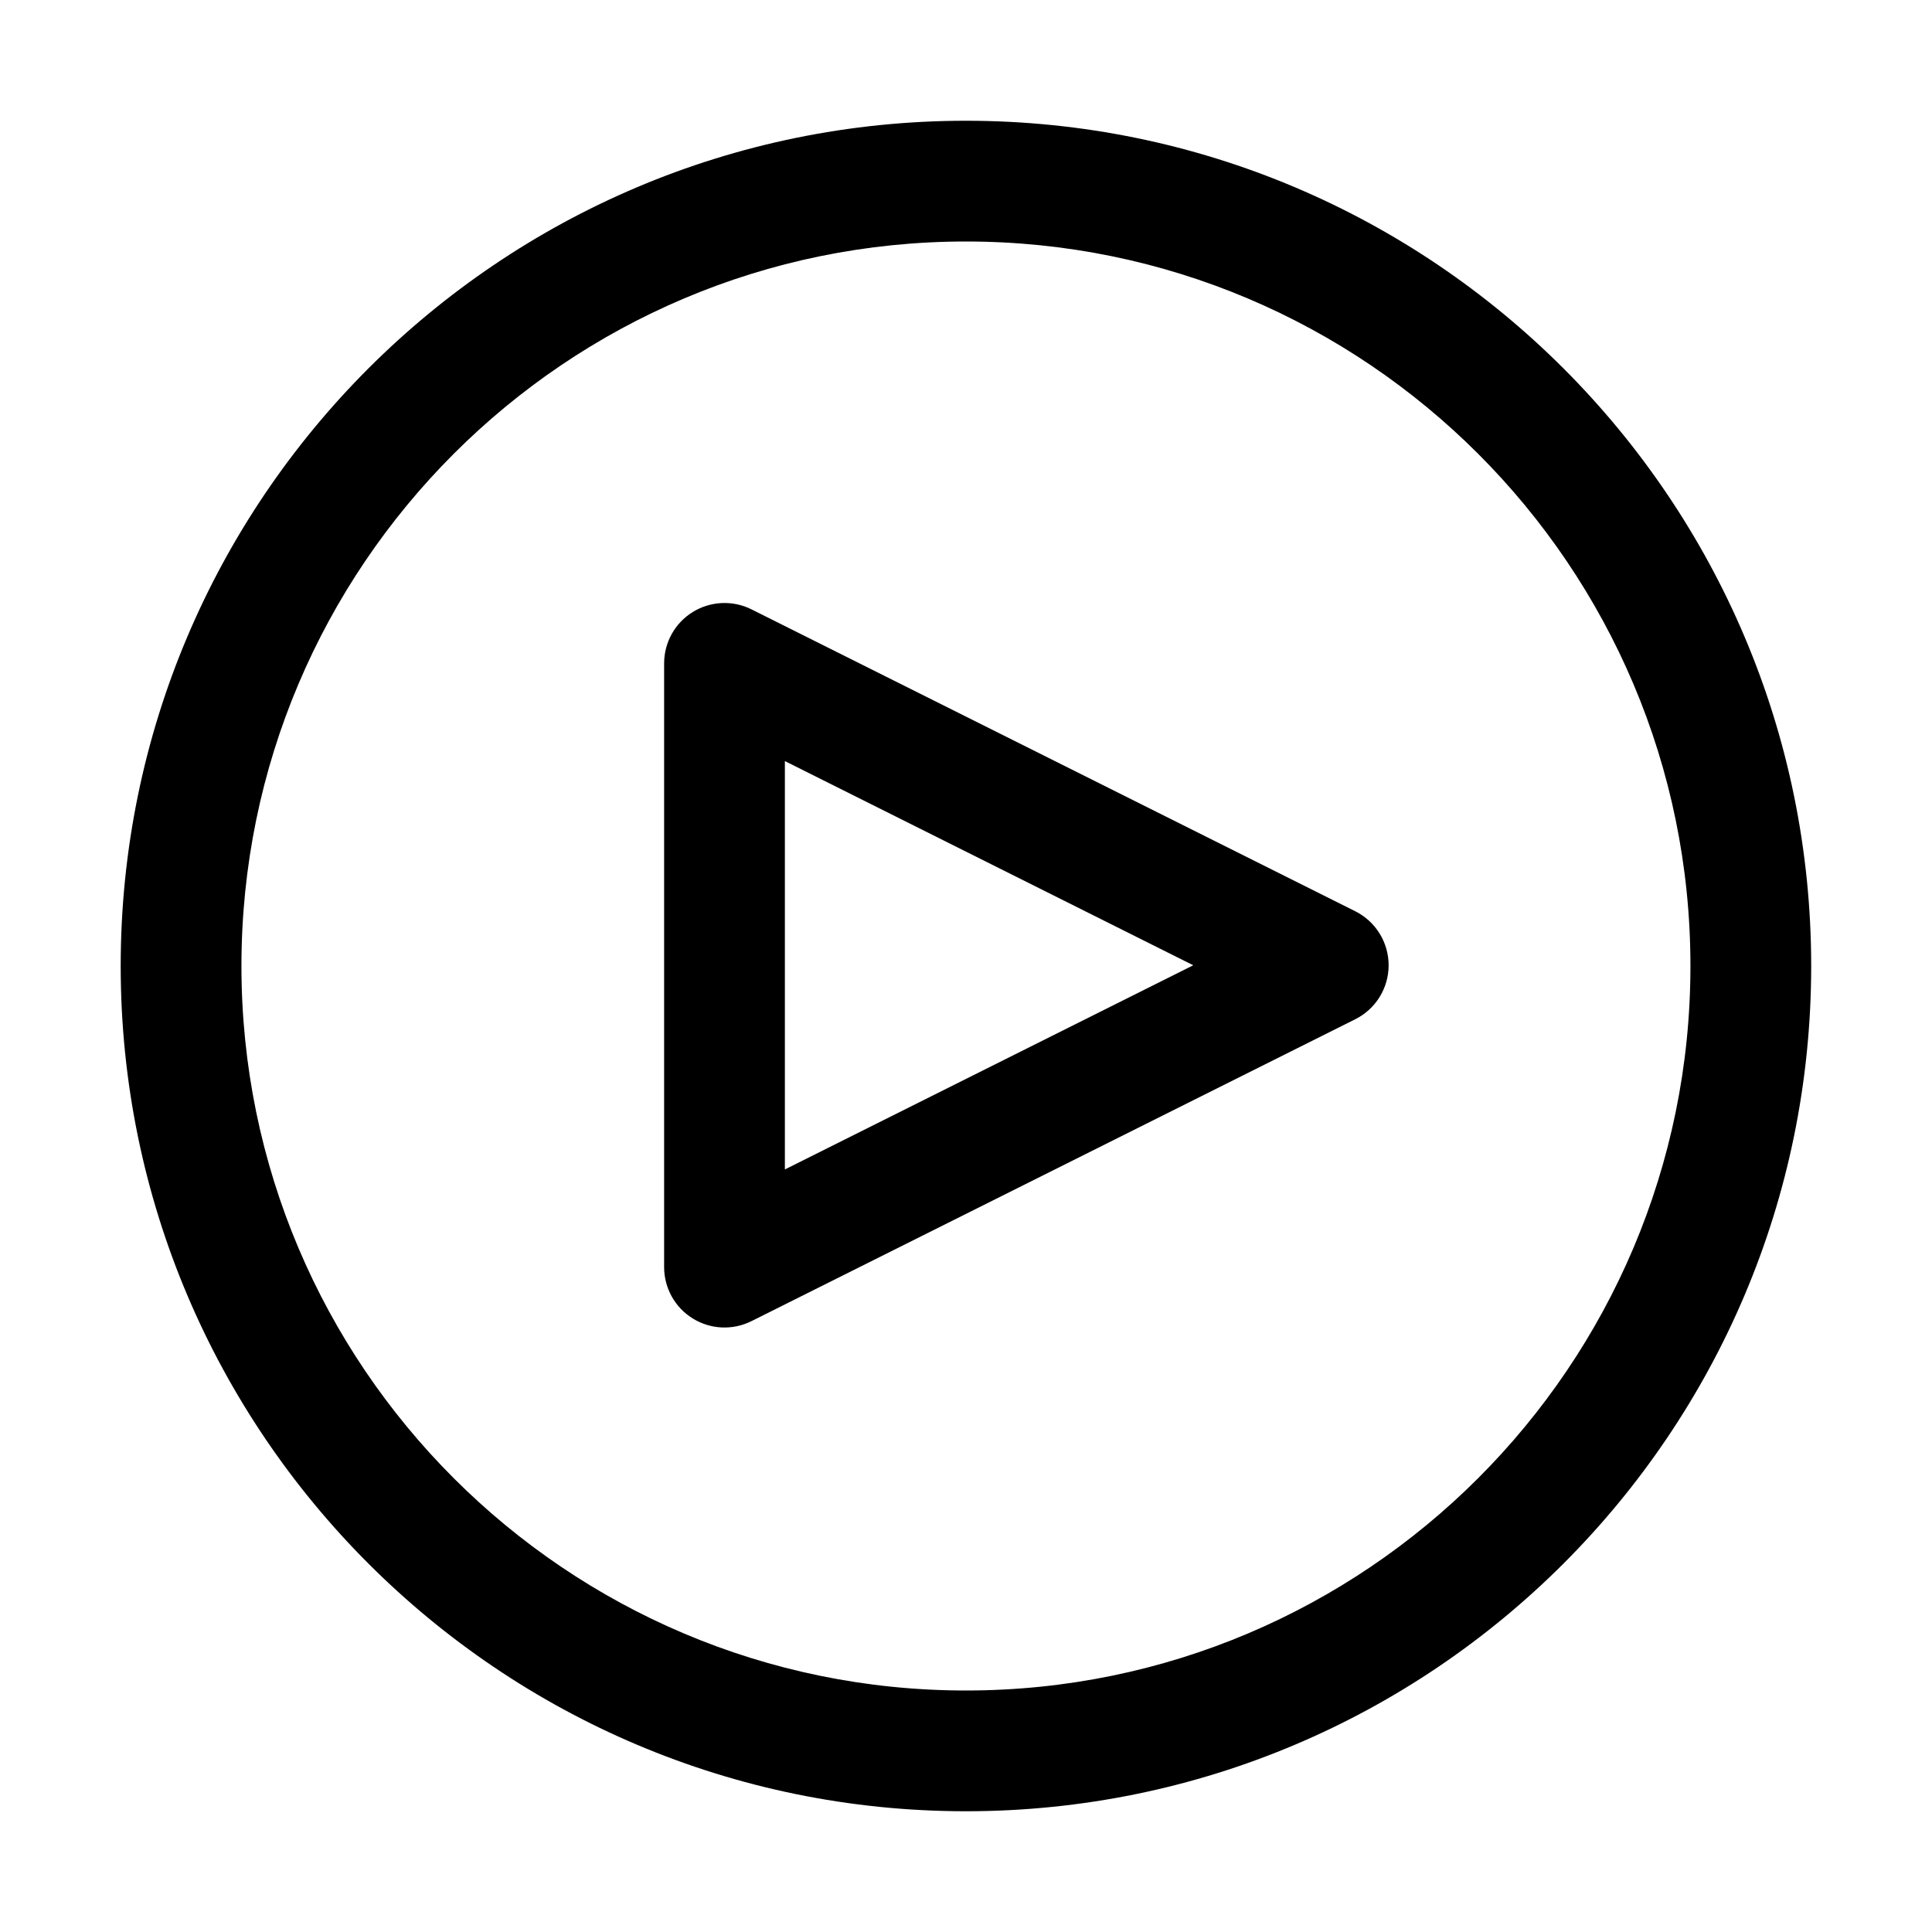
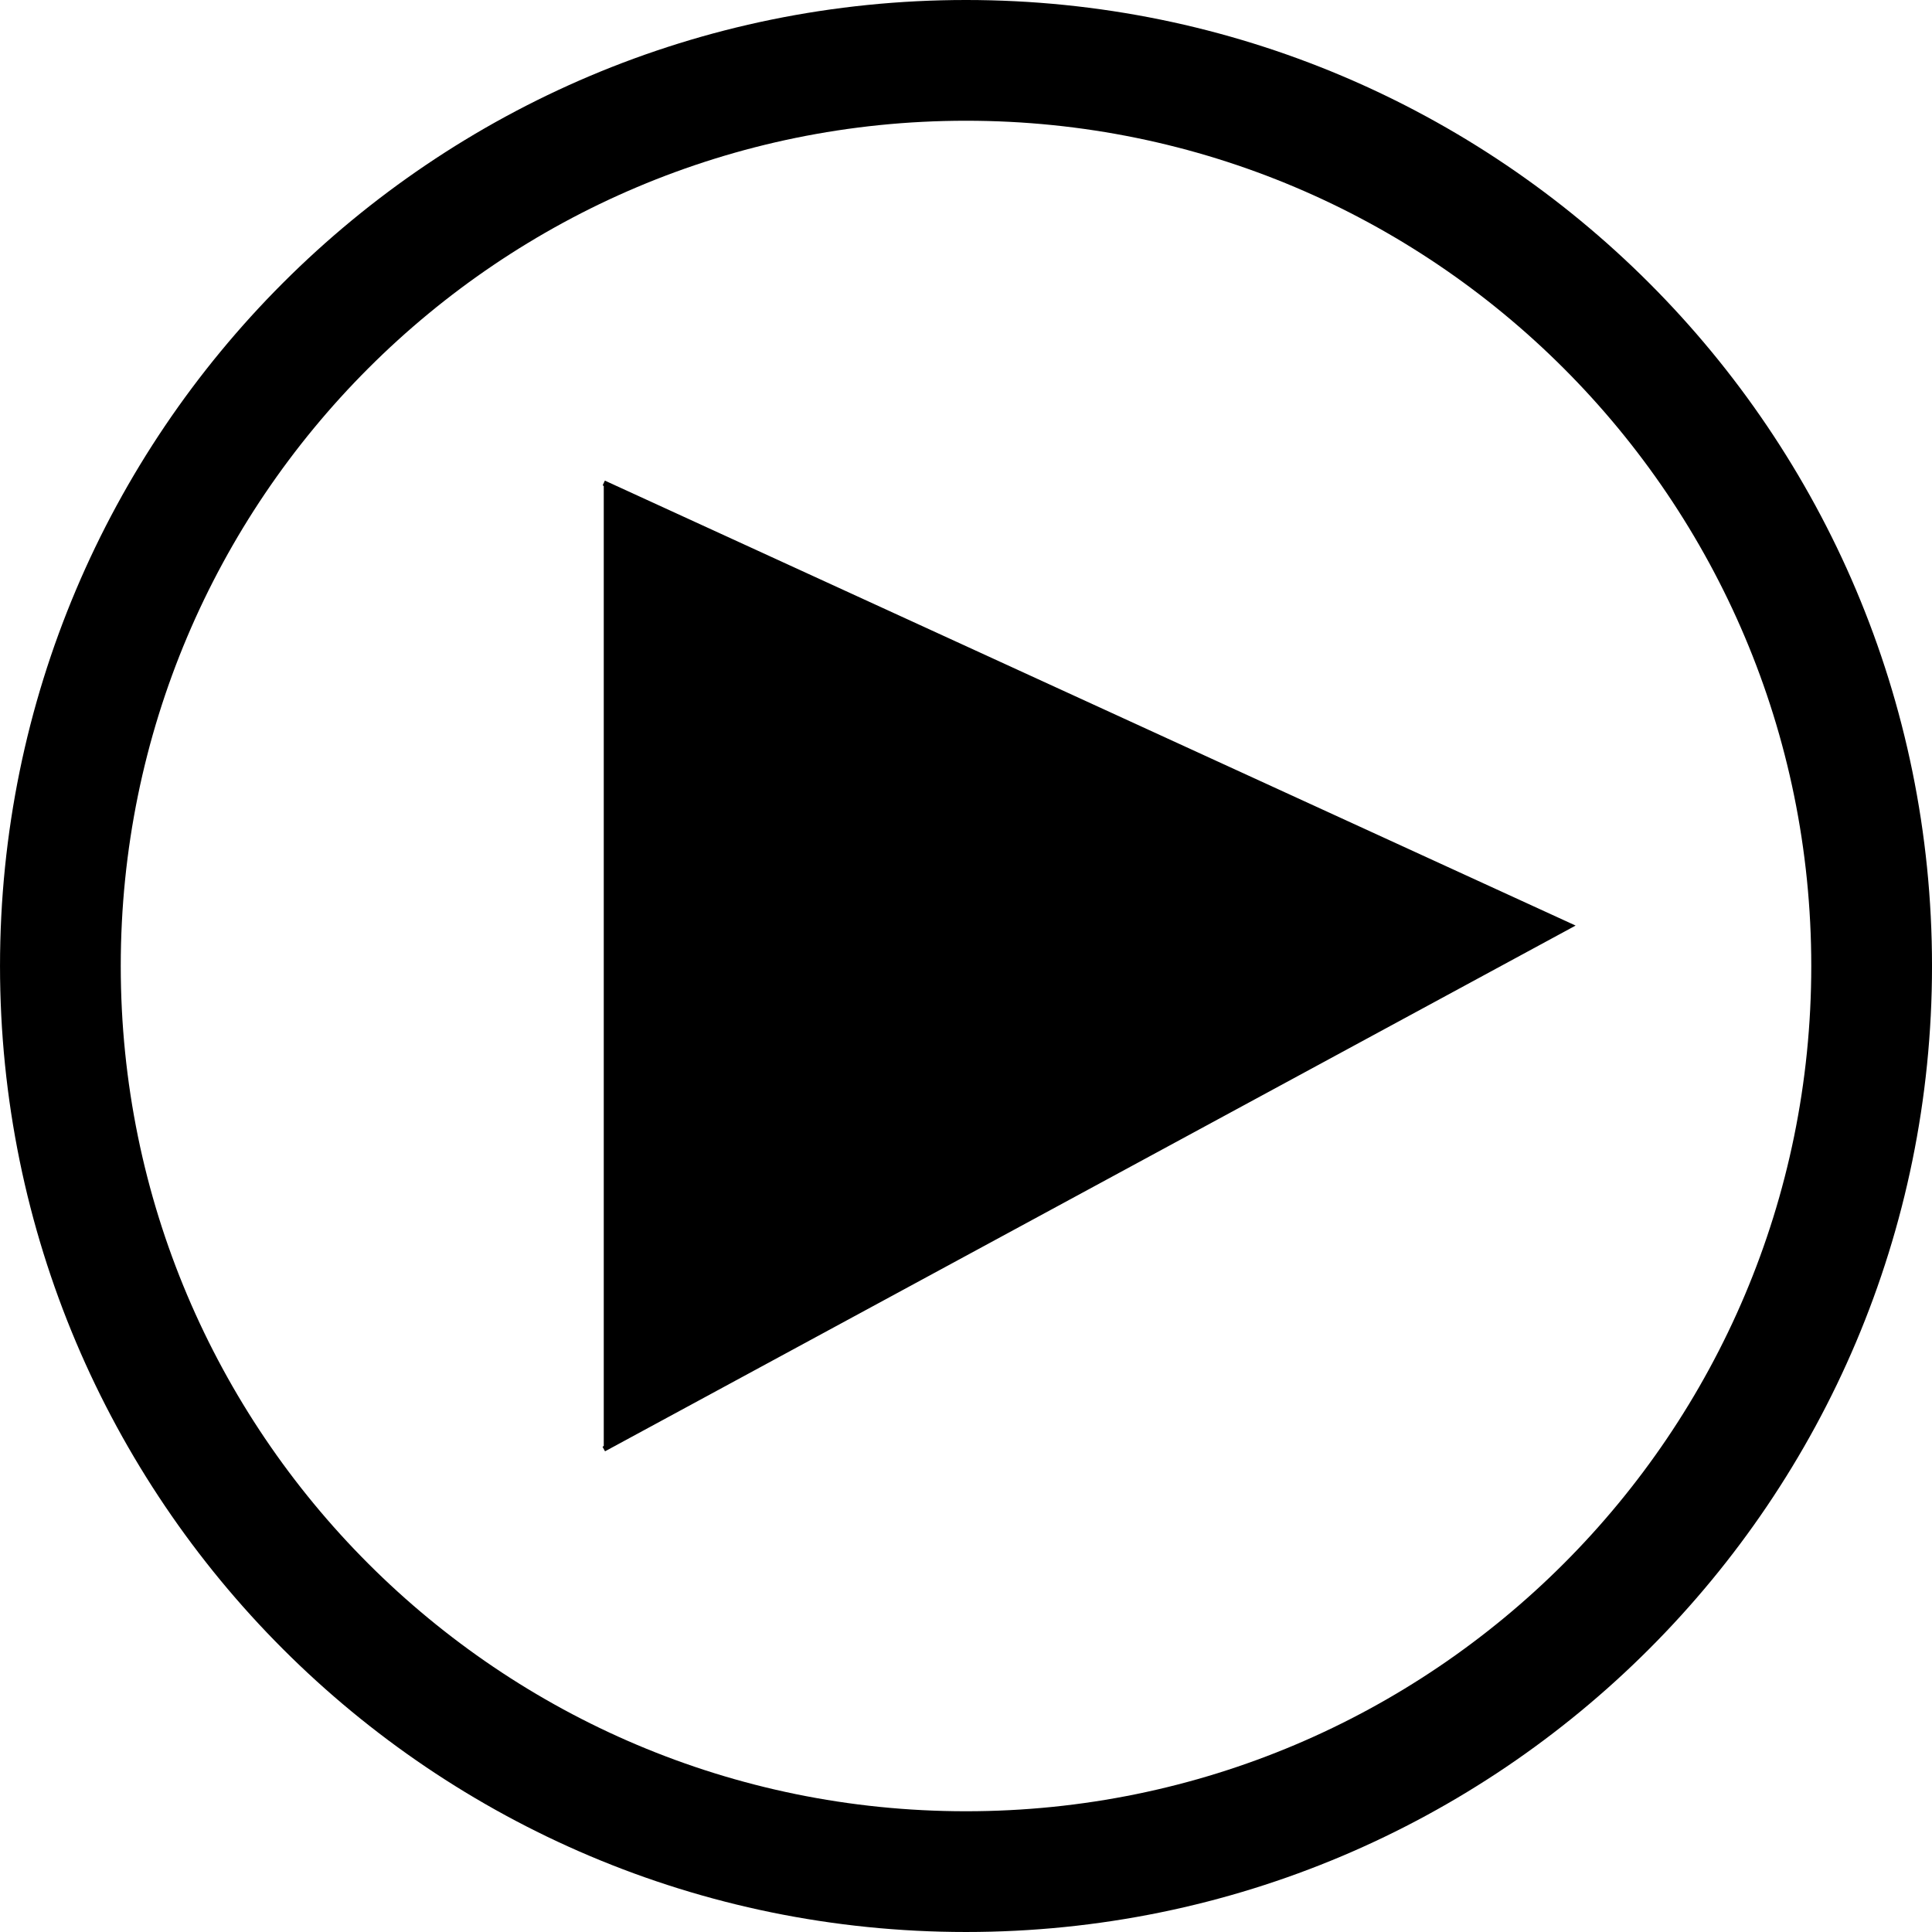
- <svg xmlns="http://www.w3.org/2000/svg" height="100%" style="fill-rule:evenodd;clip-rule:evenodd;stroke-linejoin:round;stroke-miterlimit:2;" version="1.1" viewBox="0 0 32 32" width="100%" xml:space="preserve">
-   <g id="Icon">
-     <path d="M15.999,2c-7.726,0 -14,6.273 -14,14c0,7.727 6.274,14 14,14c7.727,0 14,-6.273 14,-14c0,-7.727 -6.273,-14 -14,-14Zm0,2c6.623,0 12,5.377 12,12c0,6.623 -5.377,12 -12,12c-6.623,0 -12,-5.377 -12,-12c0,-6.623 5.377,-12 12,-12Z" />
-     <path d="M22.447,16.882c0.339,-0.169 0.553,-0.515 0.553,-0.894c0,-0.379 -0.214,-0.725 -0.553,-0.895l-10,-5c-0.31,-0.155 -0.678,-0.138 -0.973,0.044c-0.295,0.182 -0.474,0.504 -0.474,0.851l0,10c0,0.346 0.179,0.668 0.474,0.85c0.295,0.183 0.663,0.199 0.973,0.044l10,-5Zm-2.683,-0.894l-6.764,3.382c0,-0 -0,-6.764 -0,-6.764l6.764,3.382Z" />
+ <svg xmlns="http://www.w3.org/2000/svg" enable-background="new" id="svg996" version="1.1" viewBox="0 0 67.733 67.733" height="256" width="256">
+   <defs id="defs990" />
+   <g style="" transform="translate(0,-229.2666)" id="layer1">
+     <circle r="31.75" cy="263.133" cx="33.867" id="path821" style="fill:none;fill-rule:evenodd;stroke-width:4.233;stroke:#000000;stroke-opacity:1;stroke-miterlimit:4;stroke-dasharray:none" />
+   </g>
+   <g id="layer2">
+     <path id="path1545" d="M 21.167,50.8 55.033,32.456 21.167,16.933" style="opacity:1;vector-effect:none;fill:#000000;fill-opacity:1;stroke:#000000;stroke-width:0.184px;stroke-linecap:butt;stroke-linejoin:miter;stroke-miterlimit:4;stroke-dasharray:none;stroke-dashoffset:0;stroke-opacity:1" />
  </g>
</svg>
